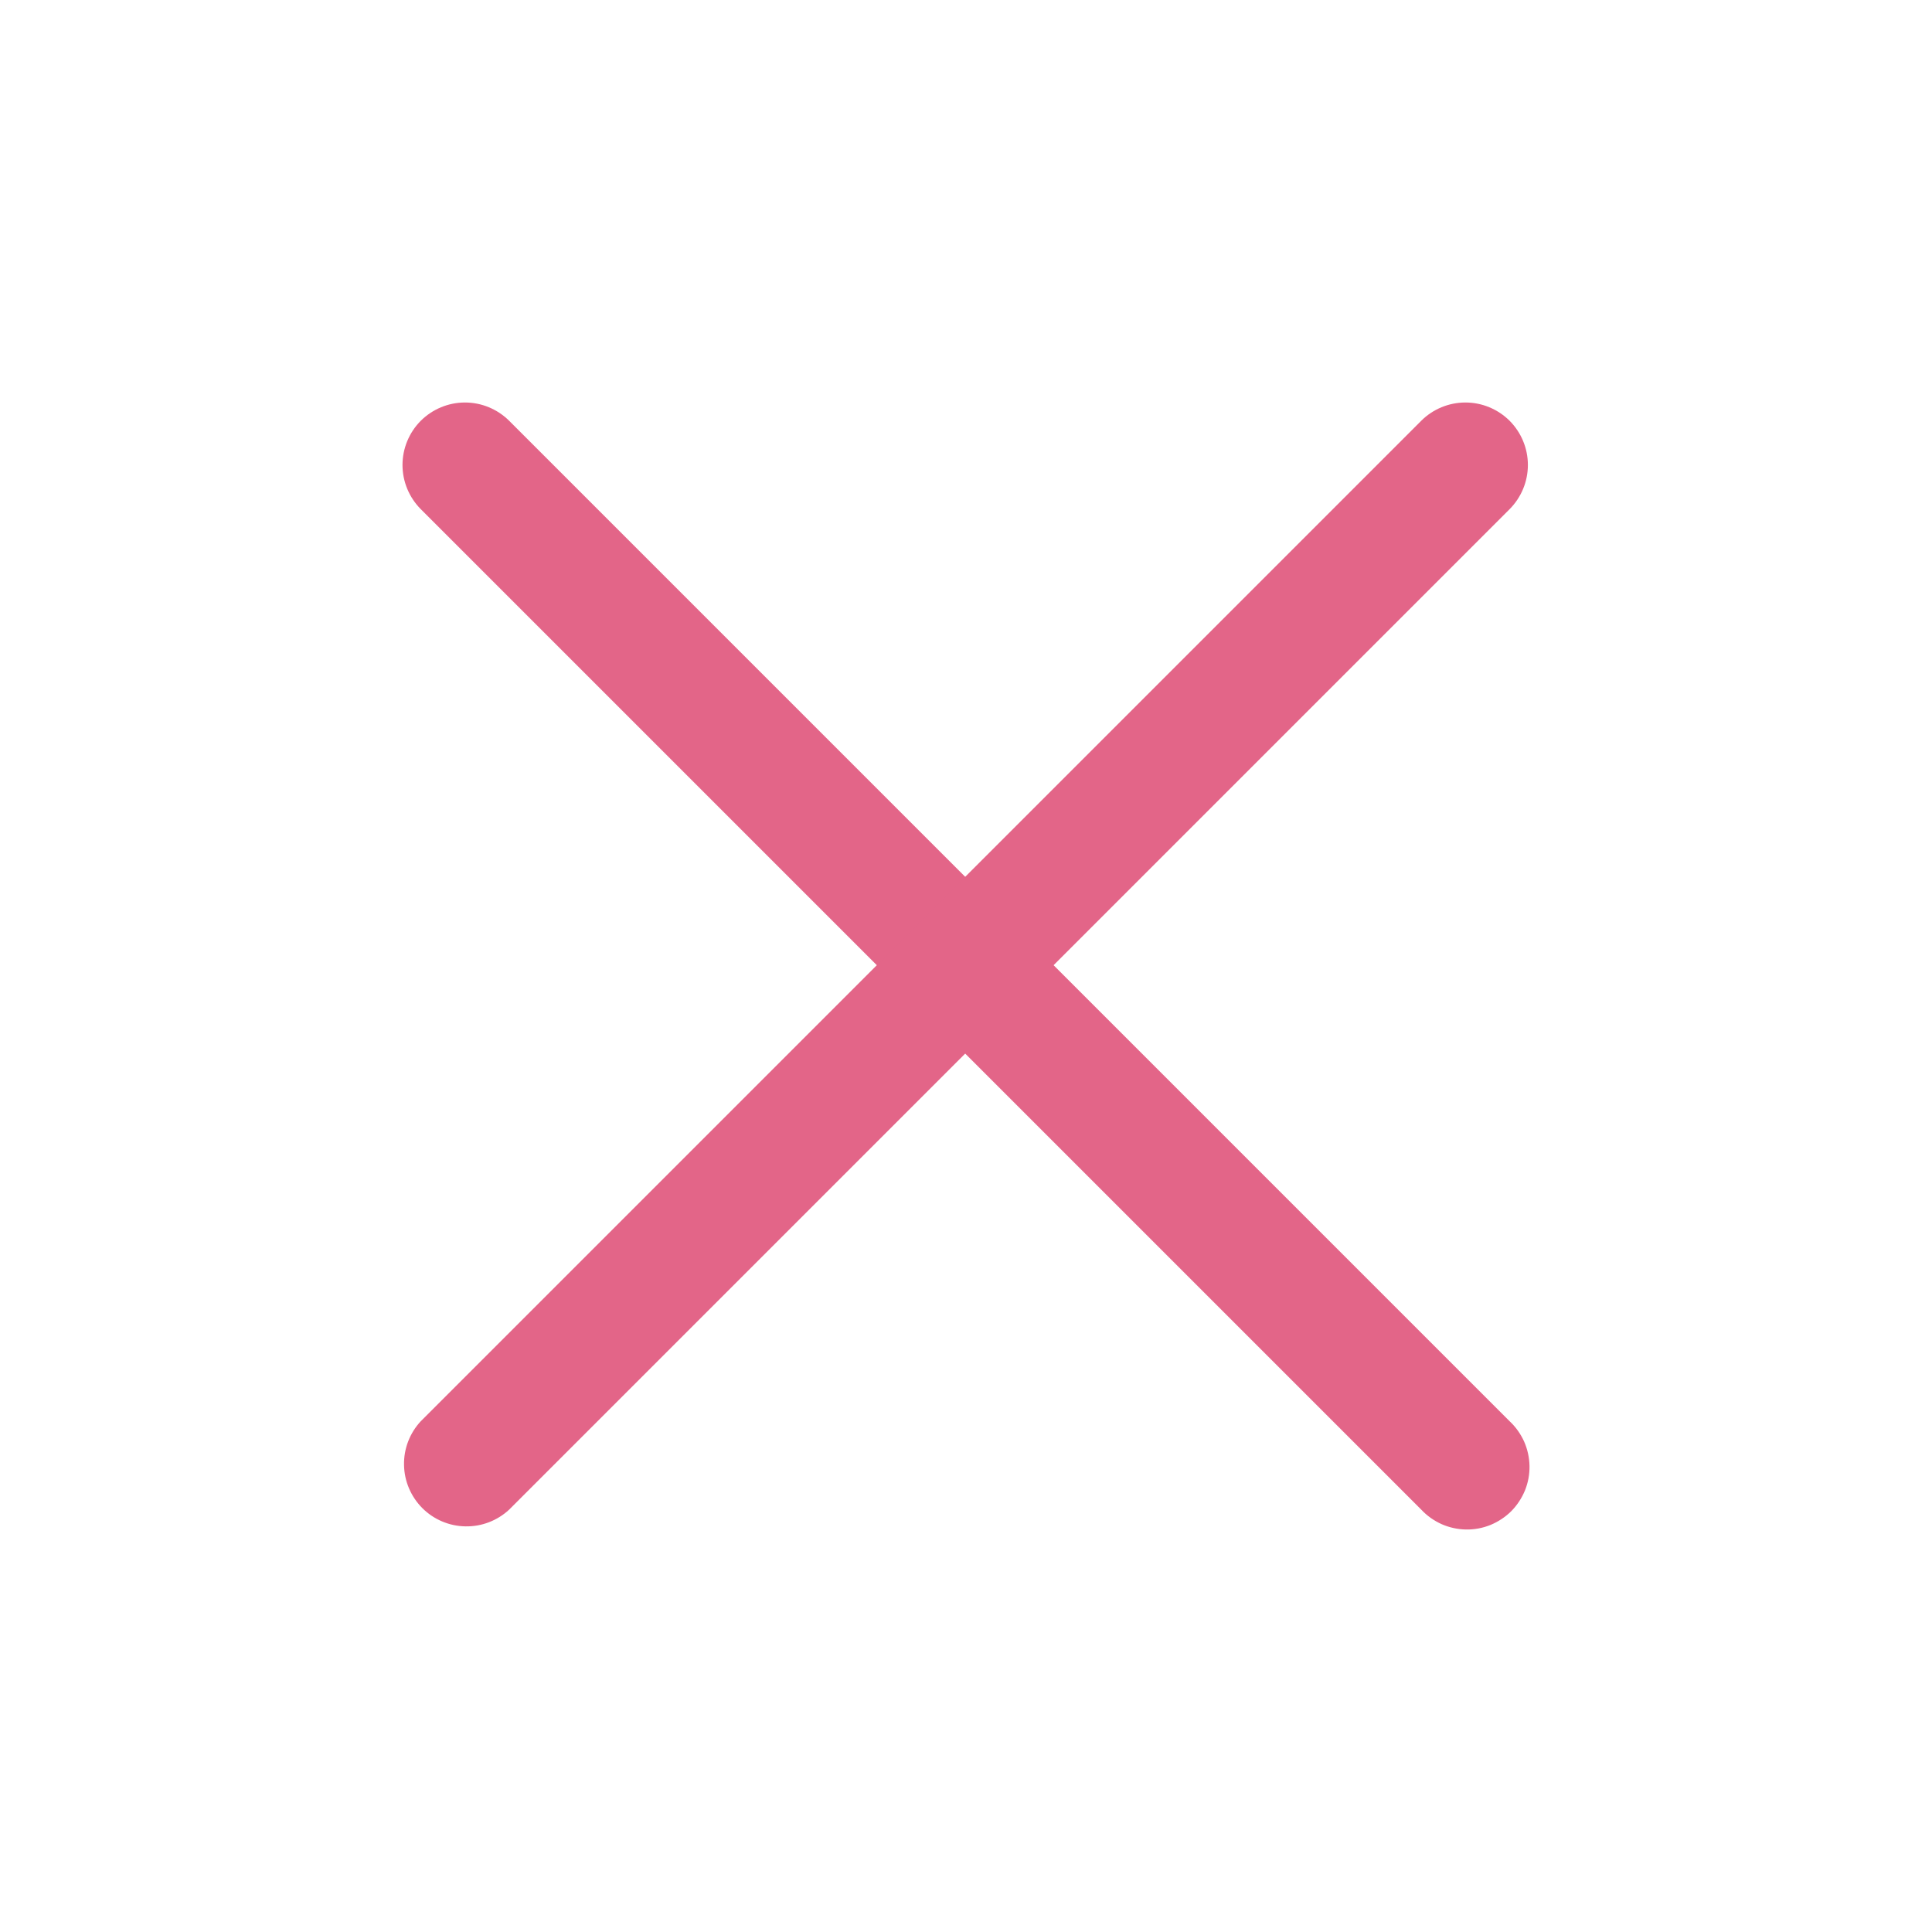
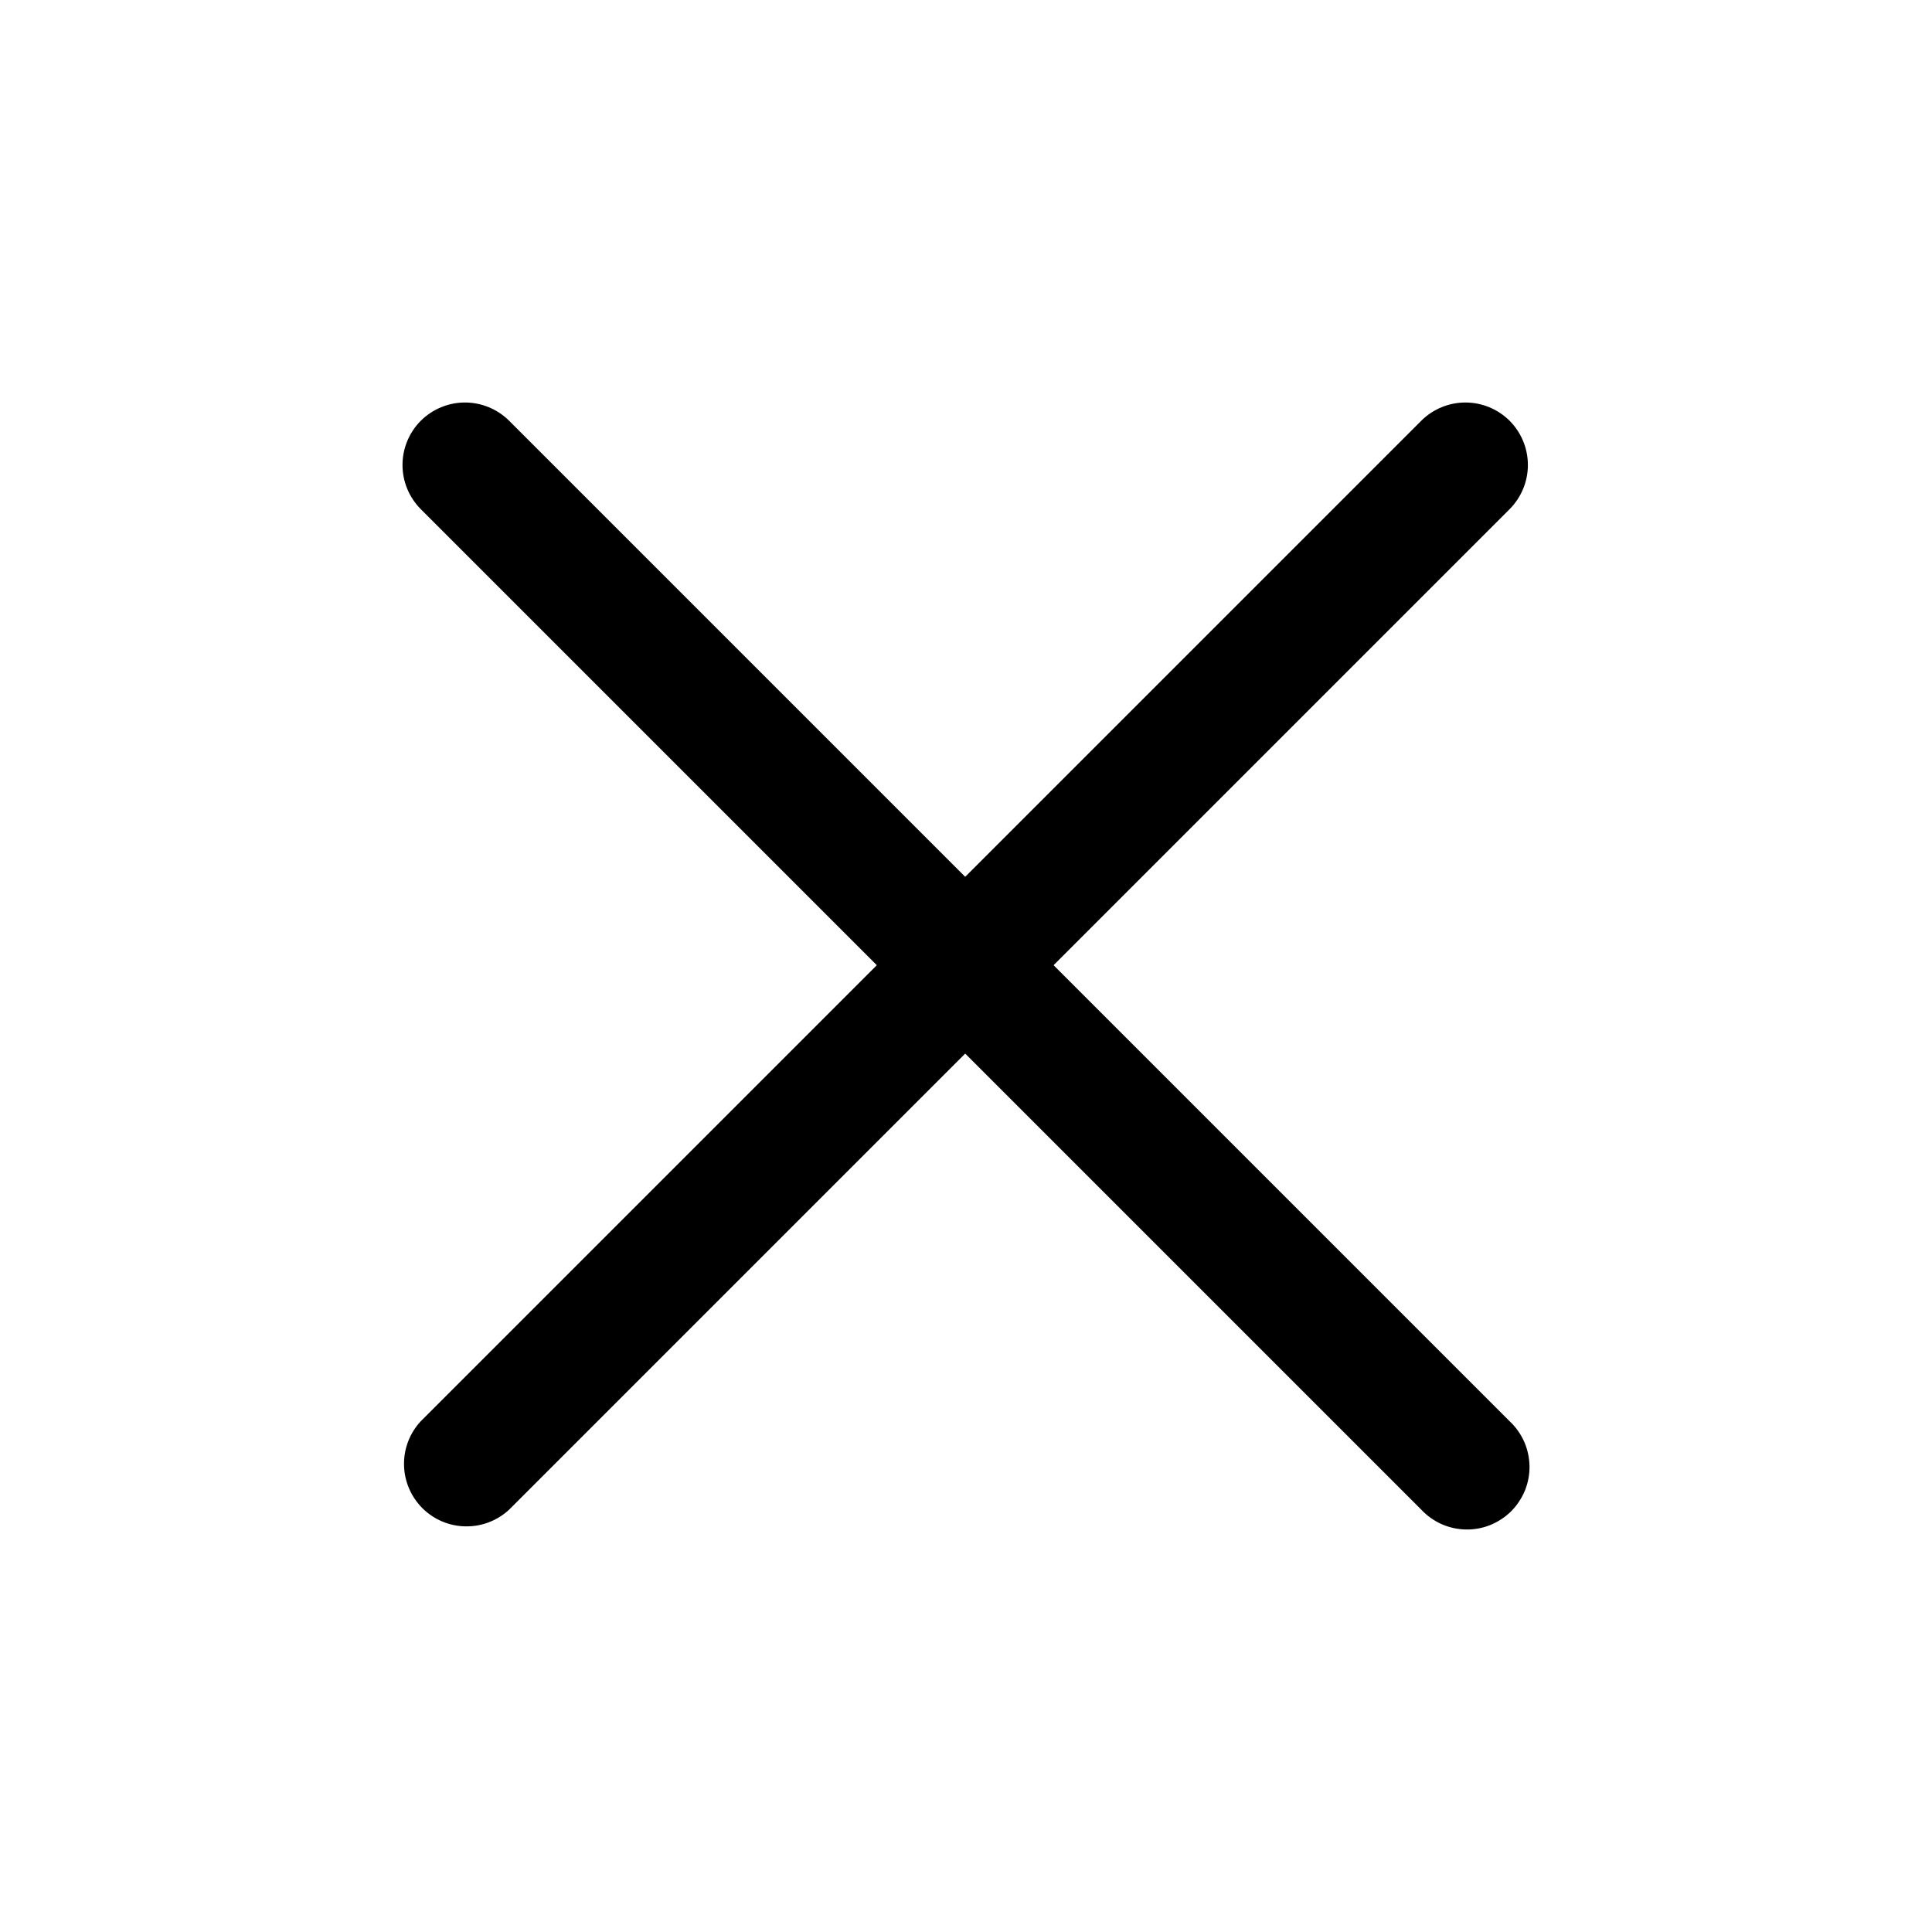
<svg xmlns="http://www.w3.org/2000/svg" width="24" height="24" viewBox="0 0 24 24" fill="none">
-   <path fill-rule="evenodd" clip-rule="evenodd" d="M5.227 5.227C5.373 5.082 5.57 5 5.776 5C5.982 5 6.179 5.082 6.325 5.227L18.753 17.655C18.829 17.726 18.89 17.812 18.933 17.907C18.975 18.002 18.998 18.105 19 18.21C19.002 18.314 18.983 18.417 18.944 18.514C18.904 18.611 18.846 18.699 18.773 18.773C18.699 18.846 18.611 18.904 18.514 18.944C18.417 18.983 18.314 19.002 18.21 19C18.105 18.998 18.002 18.975 17.907 18.933C17.812 18.89 17.726 18.829 17.655 18.753L5.227 6.325C5.082 6.179 5 5.982 5 5.776C5 5.57 5.082 5.373 5.227 5.227Z" fill="#E36588" />
-   <path fill-rule="evenodd" clip-rule="evenodd" d="M18.753 5.227C18.898 5.373 18.98 5.57 18.98 5.776C18.98 5.982 18.898 6.179 18.753 6.325L6.325 18.753C6.178 18.89 5.983 18.965 5.782 18.961C5.58 18.958 5.388 18.876 5.246 18.734C5.104 18.591 5.022 18.399 5.019 18.198C5.015 17.997 5.09 17.802 5.227 17.655L17.655 5.227C17.8 5.082 17.998 5 18.204 5C18.41 5 18.607 5.082 18.753 5.227Z" fill="#E36588" />
+   <path fill-rule="evenodd" clip-rule="evenodd" d="M5.227 5.227C5.373 5.082 5.57 5 5.776 5C5.982 5 6.179 5.082 6.325 5.227L18.753 17.655C18.829 17.726 18.89 17.812 18.933 17.907C18.975 18.002 18.998 18.105 19 18.21C19.002 18.314 18.983 18.417 18.944 18.514C18.904 18.611 18.846 18.699 18.773 18.773C18.699 18.846 18.611 18.904 18.514 18.944C18.417 18.983 18.314 19.002 18.21 19C18.105 18.998 18.002 18.975 17.907 18.933C17.812 18.89 17.726 18.829 17.655 18.753L5.227 6.325C5.082 6.179 5 5.982 5 5.776C5 5.57 5.082 5.373 5.227 5.227Z" fill="currentColor" />
+   <path fill-rule="evenodd" clip-rule="evenodd" d="M18.753 5.227C18.898 5.373 18.98 5.57 18.98 5.776C18.98 5.982 18.898 6.179 18.753 6.325L6.325 18.753C6.178 18.89 5.983 18.965 5.782 18.961C5.58 18.958 5.388 18.876 5.246 18.734C5.104 18.591 5.022 18.399 5.019 18.198C5.015 17.997 5.09 17.802 5.227 17.655L17.655 5.227C17.8 5.082 17.998 5 18.204 5C18.41 5 18.607 5.082 18.753 5.227Z" fill="currentColor" />
</svg>
